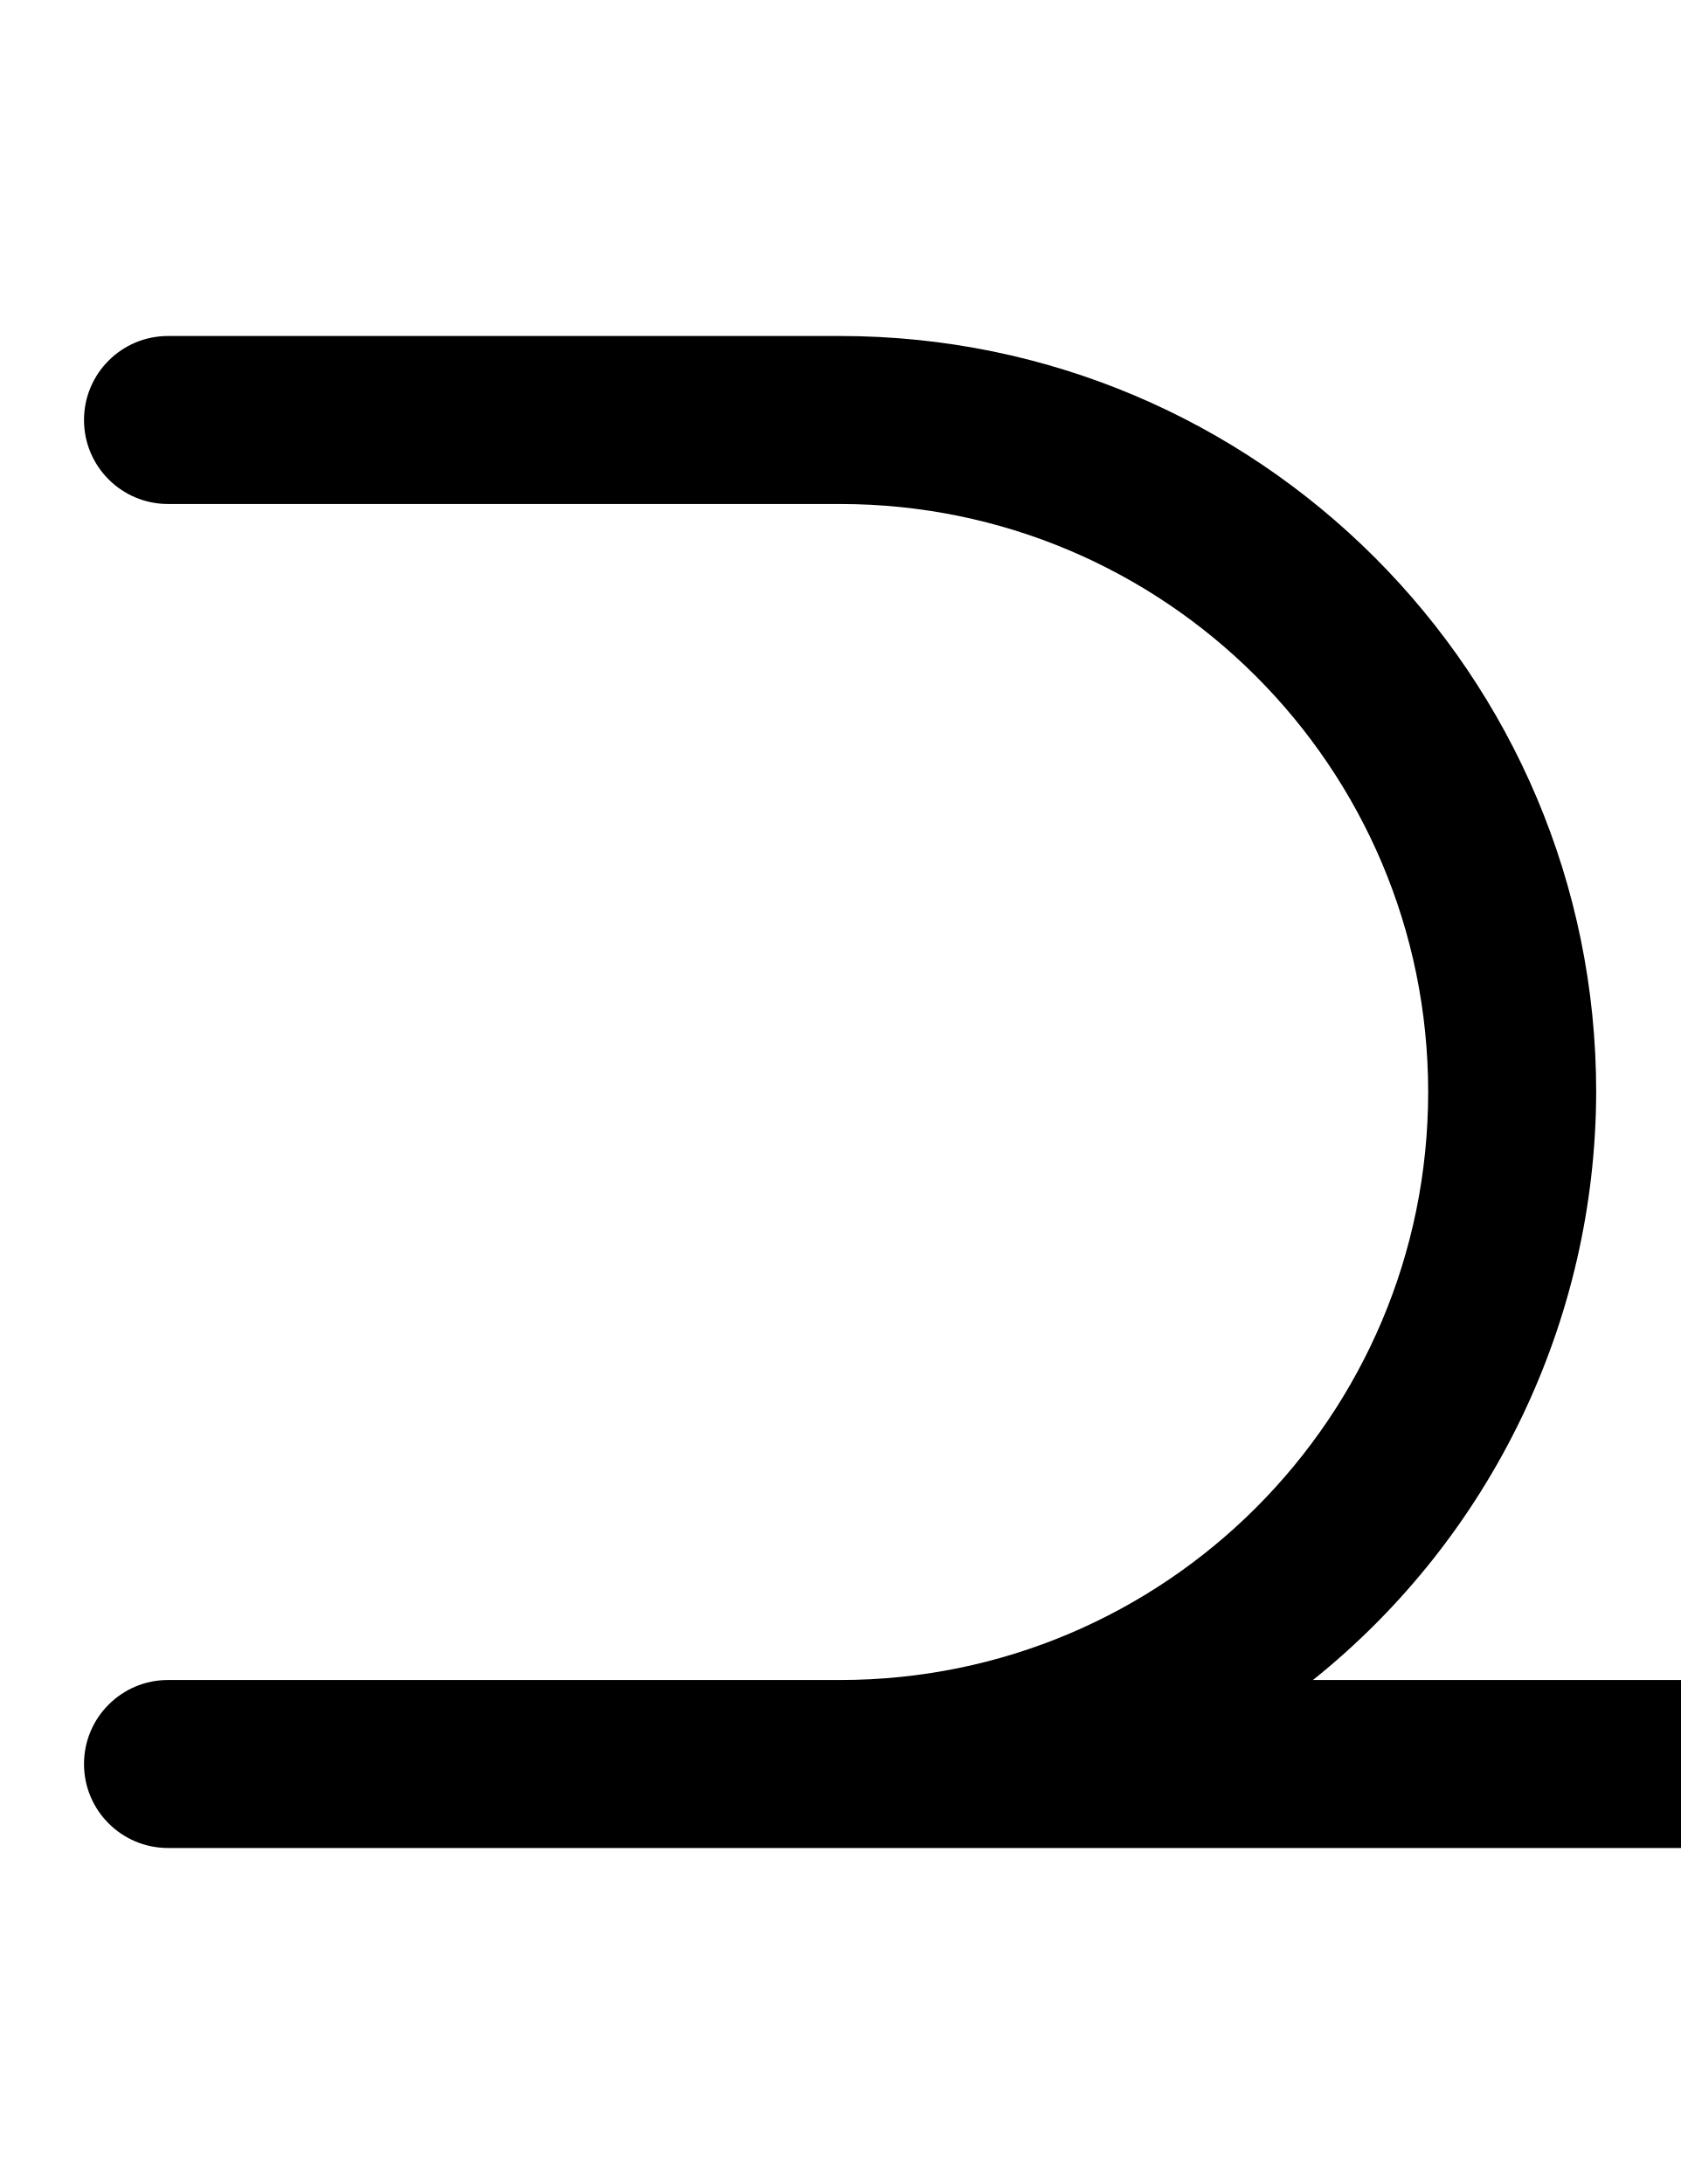
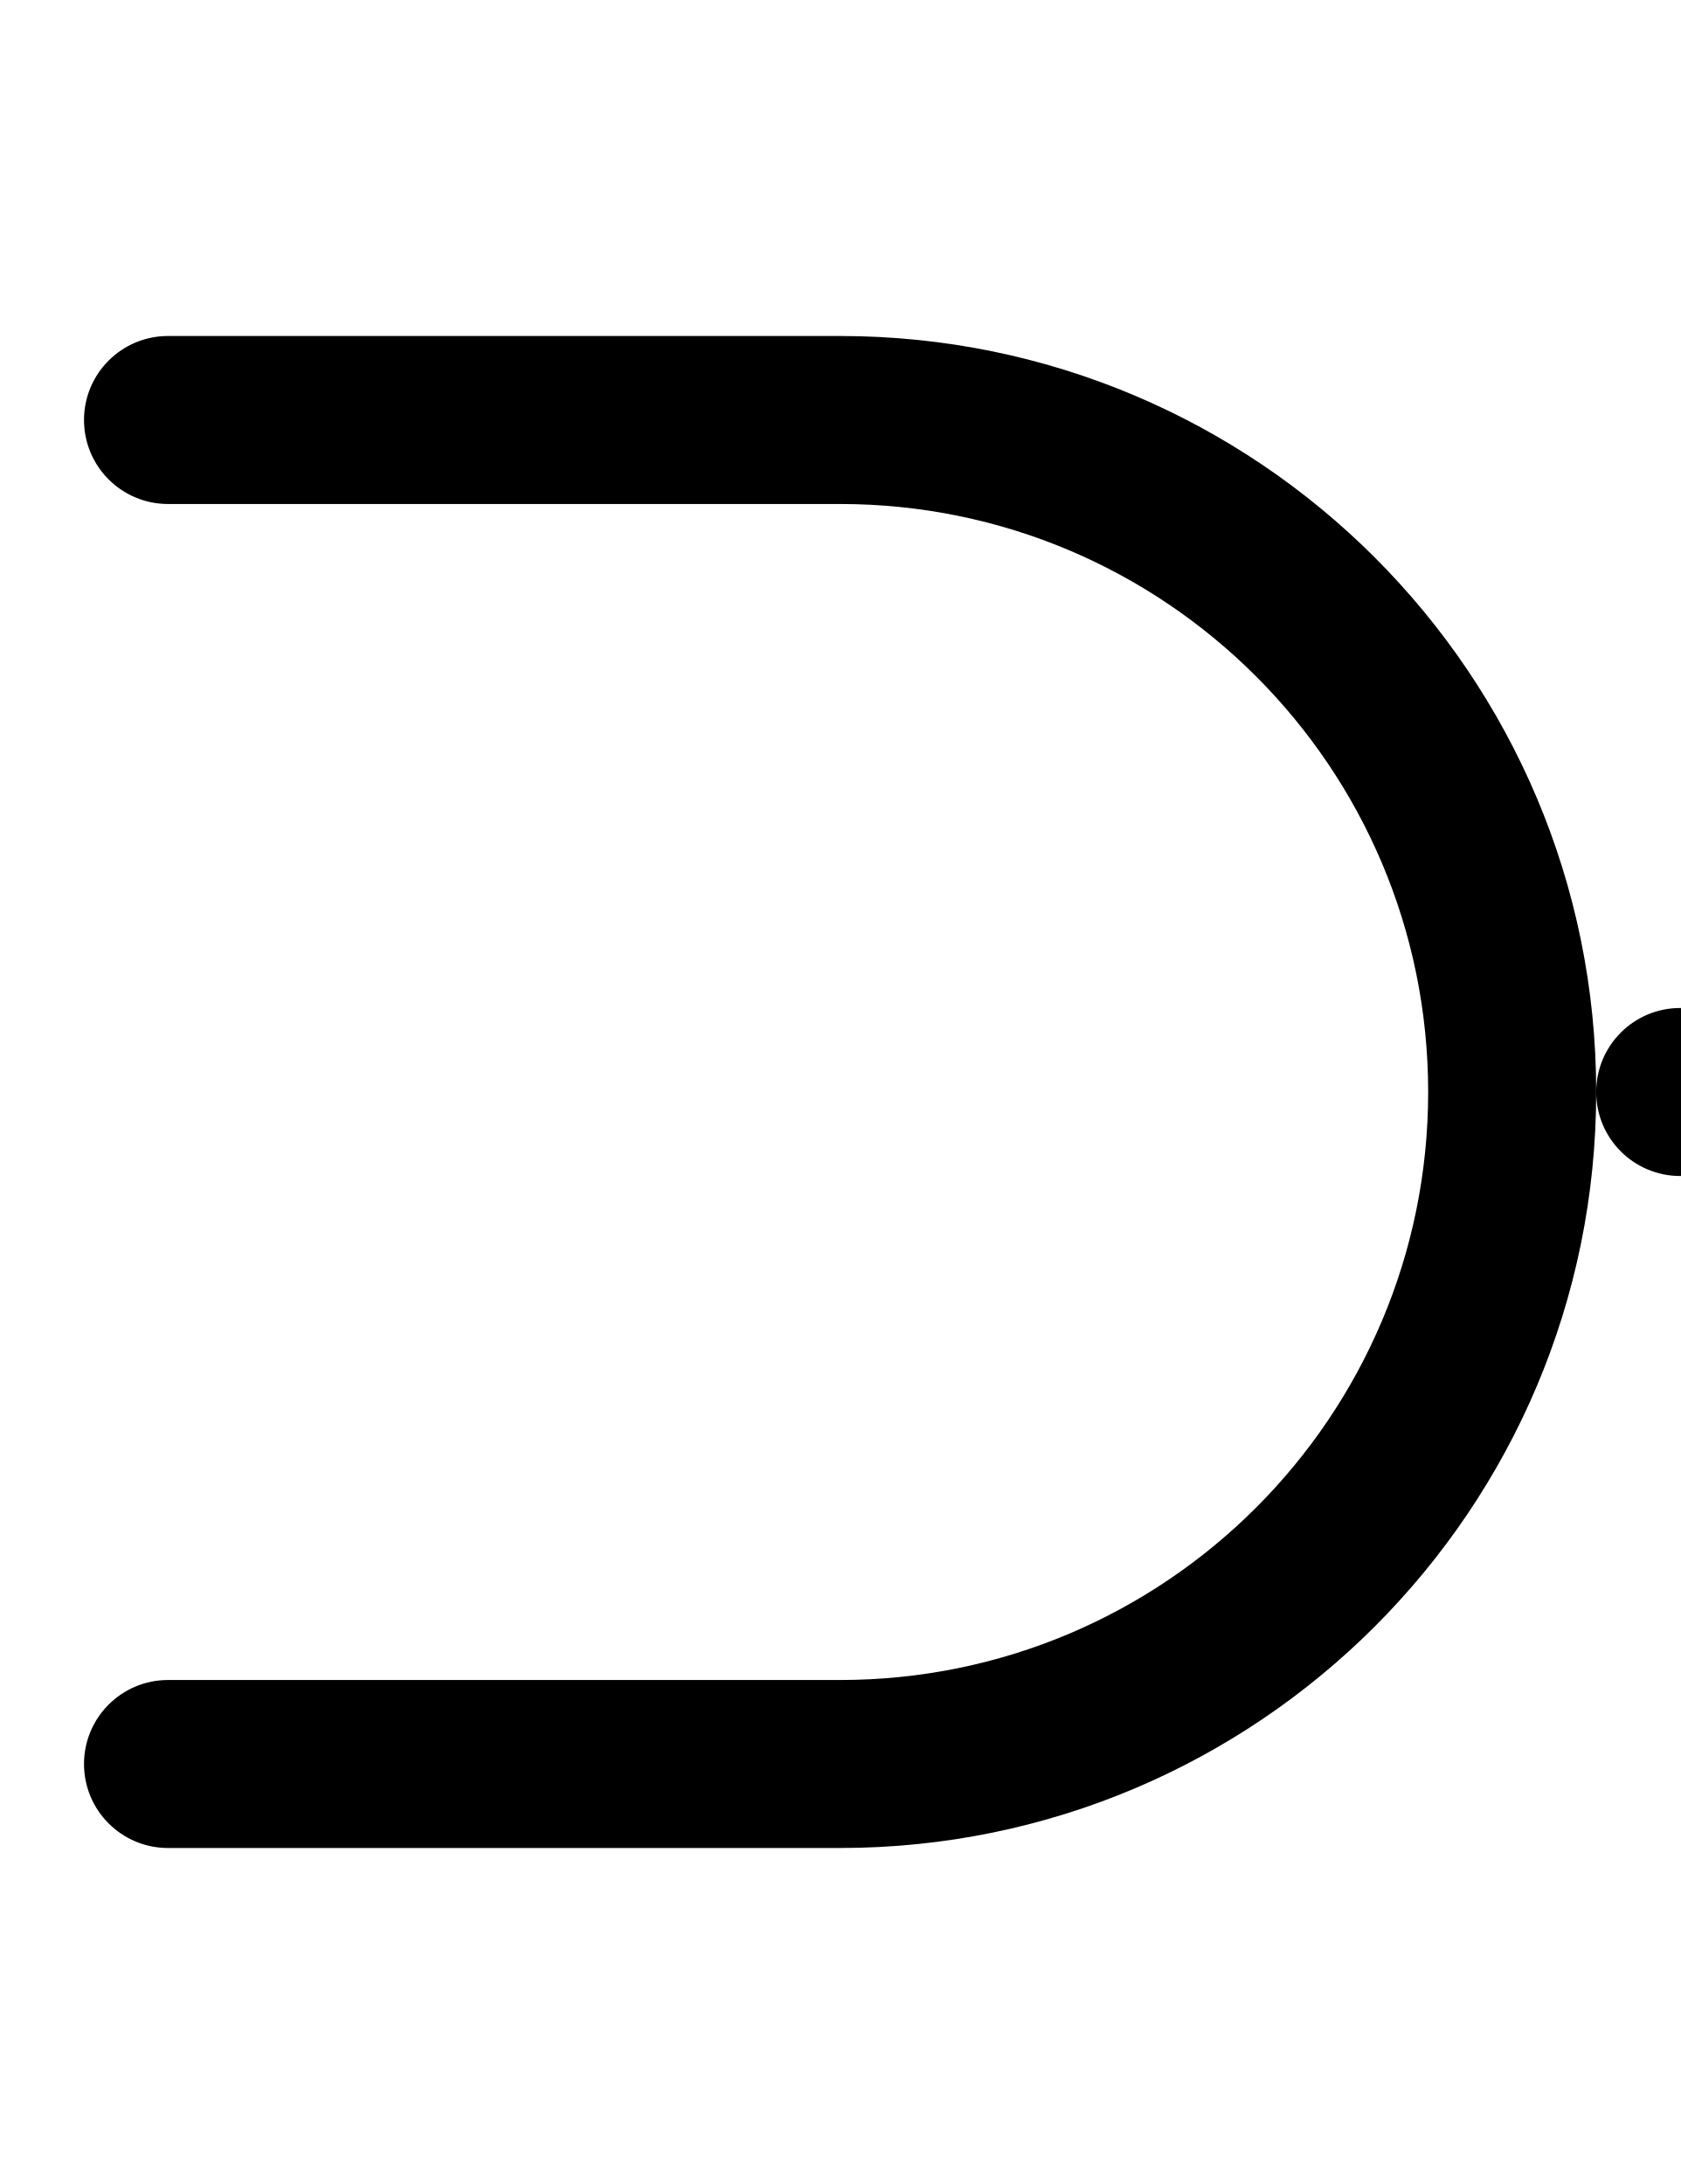
<svg xmlns="http://www.w3.org/2000/svg" width="500" height="650">
-   <path d="M 50 100 A 25 25 0 0 0 25 125 A 25 25 0 0 0 50 150 L 250 150 A 175 175 0 0 1 425 325 A 175 175 0 0 1 250 500 L 50 500 A 25 25 0 0 0 25 525 A 25 25 0 0 0 50 550 L 500 550 A 25 25 0 0 0 525 525 A 25 25 0 0 0 500 500 L 390.723 500 A 225 225 0 0 0 475 325 A 225 225 0 0 0 250 100 L 50 100 z " />
+   <path d="M 50 100 A 25 25 0 0 0 25 125 A 25 25 0 0 0 50 150 L 250 150 A 175 175 0 0 1 425 325 A 175 175 0 0 1 250 500 L 50 500 A 25 25 0 0 0 25 525 A 25 25 0 0 0 50 550 L 250 550 A 225 225 0 0 0 475 325 A 225 225 0 0 0 250 100 L 50 100 z " />
+   <circle cx="500" cy="325" r="25" />
</svg>
